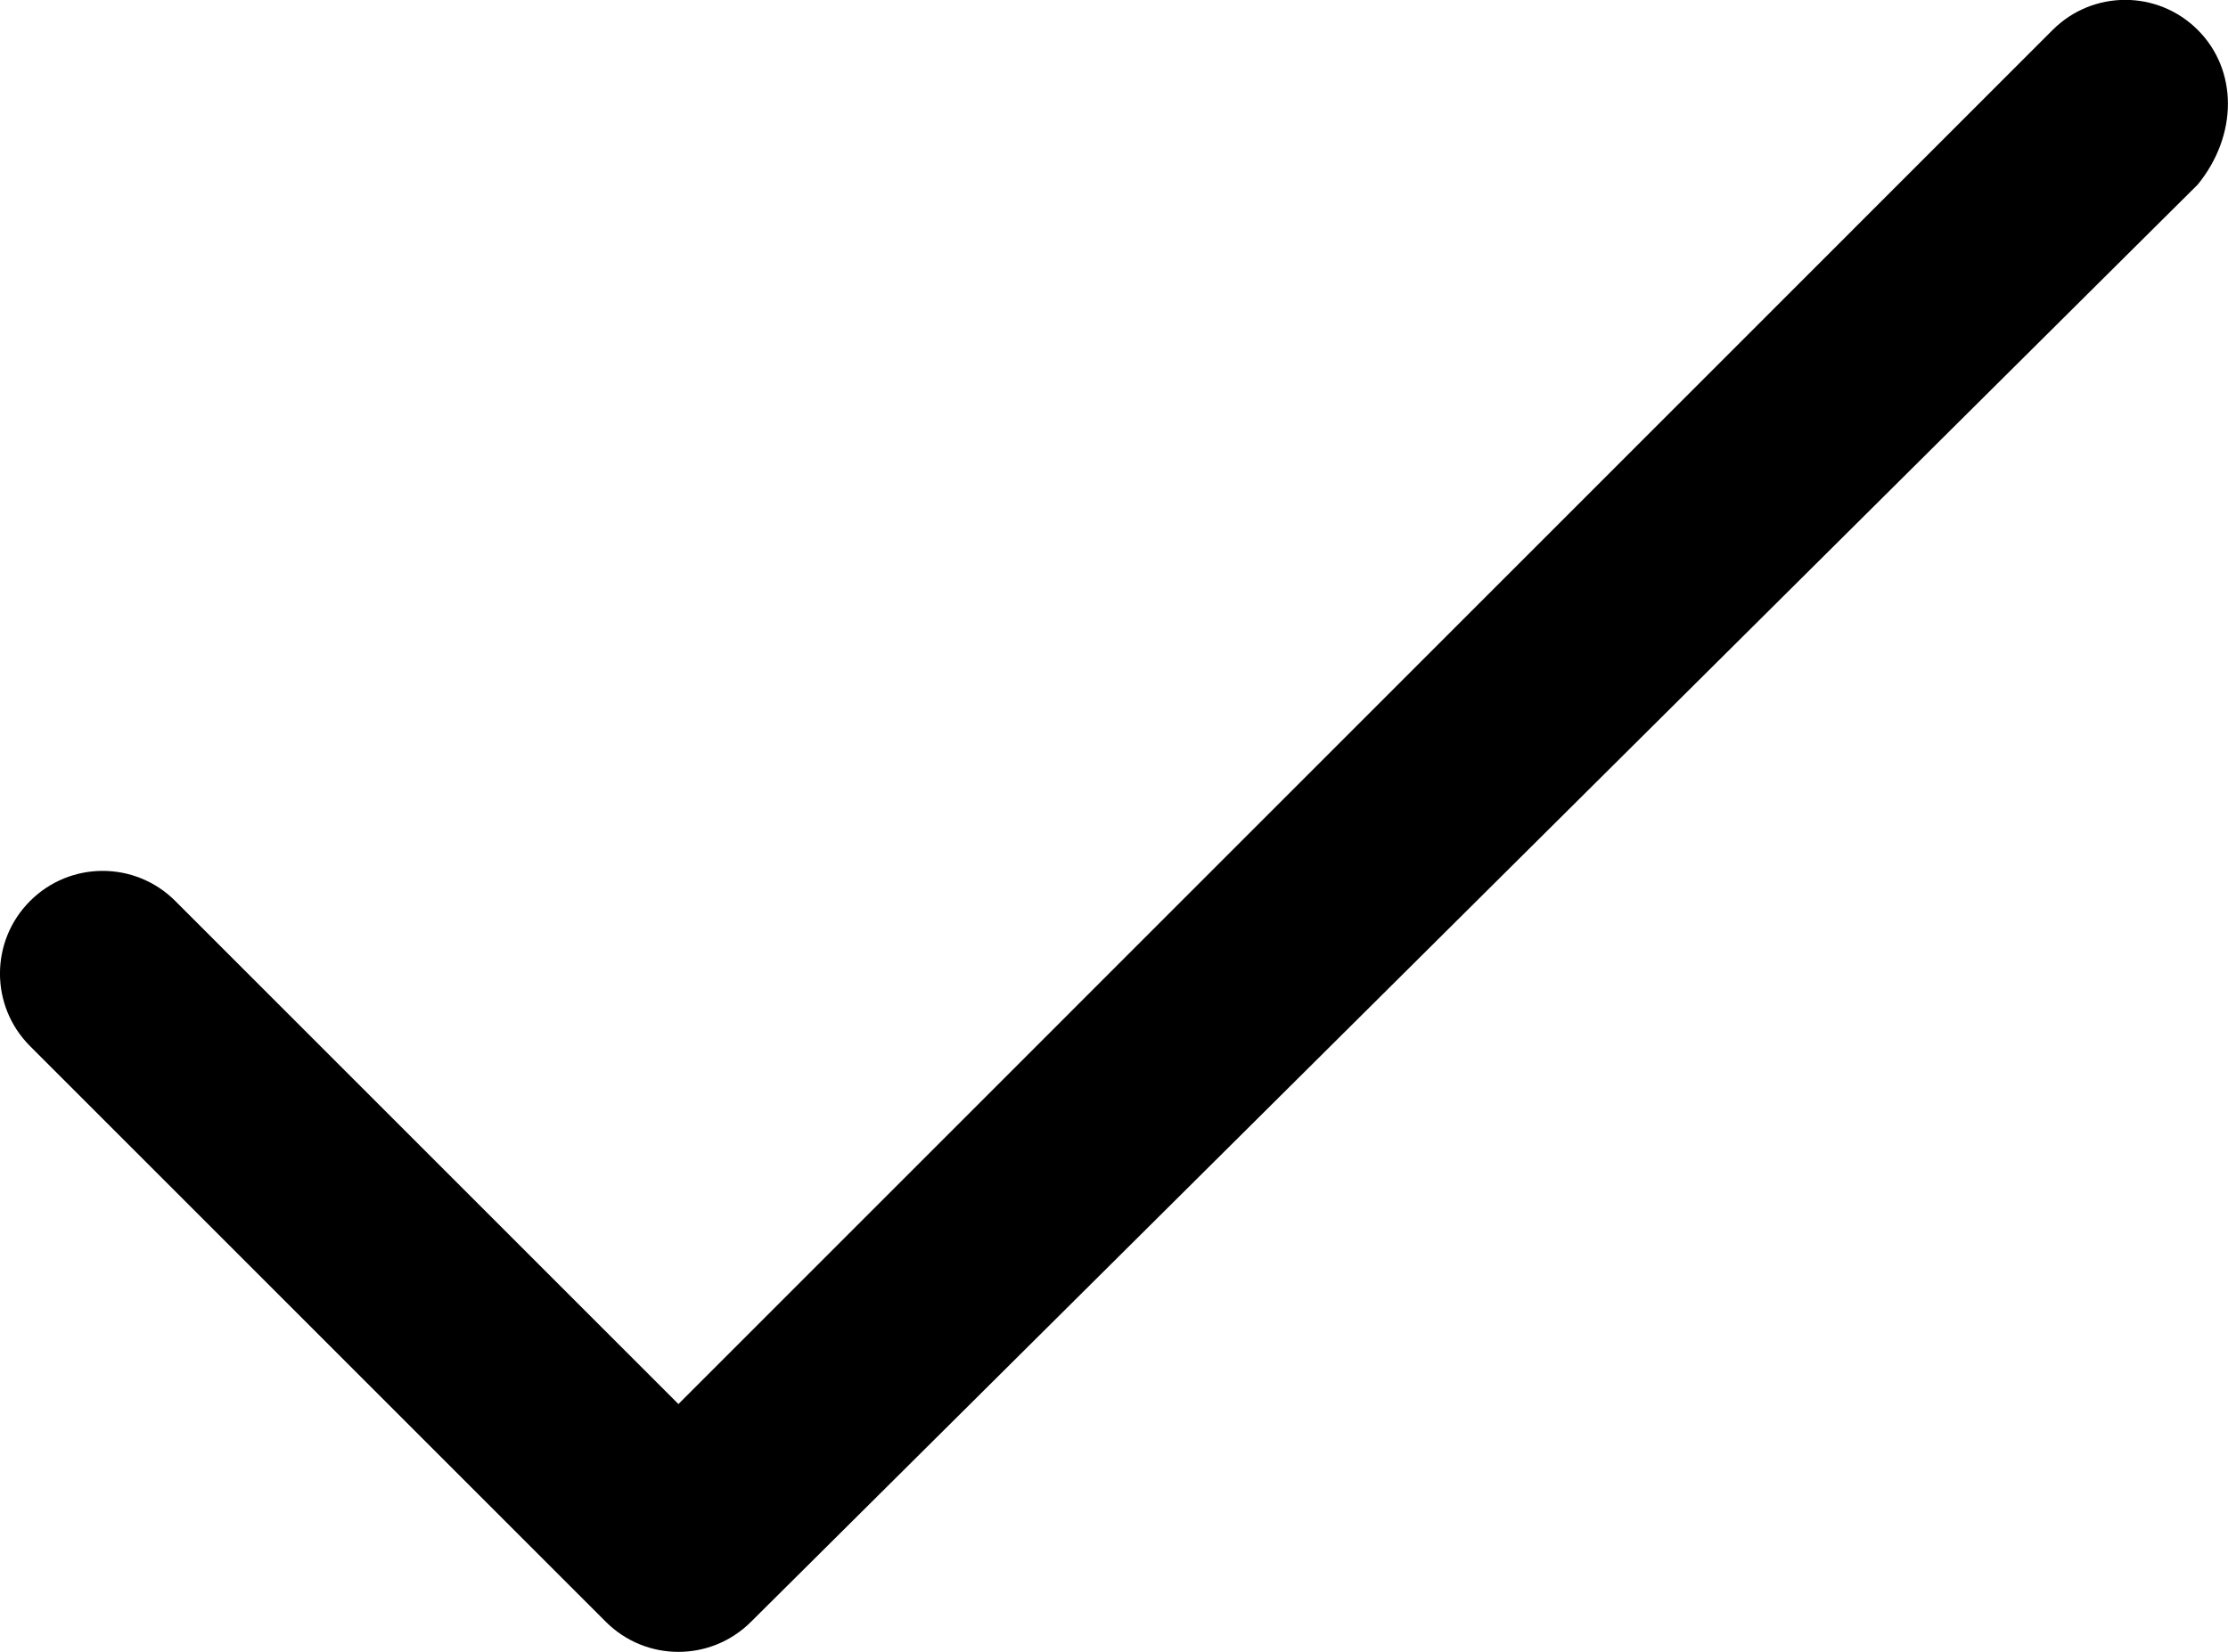
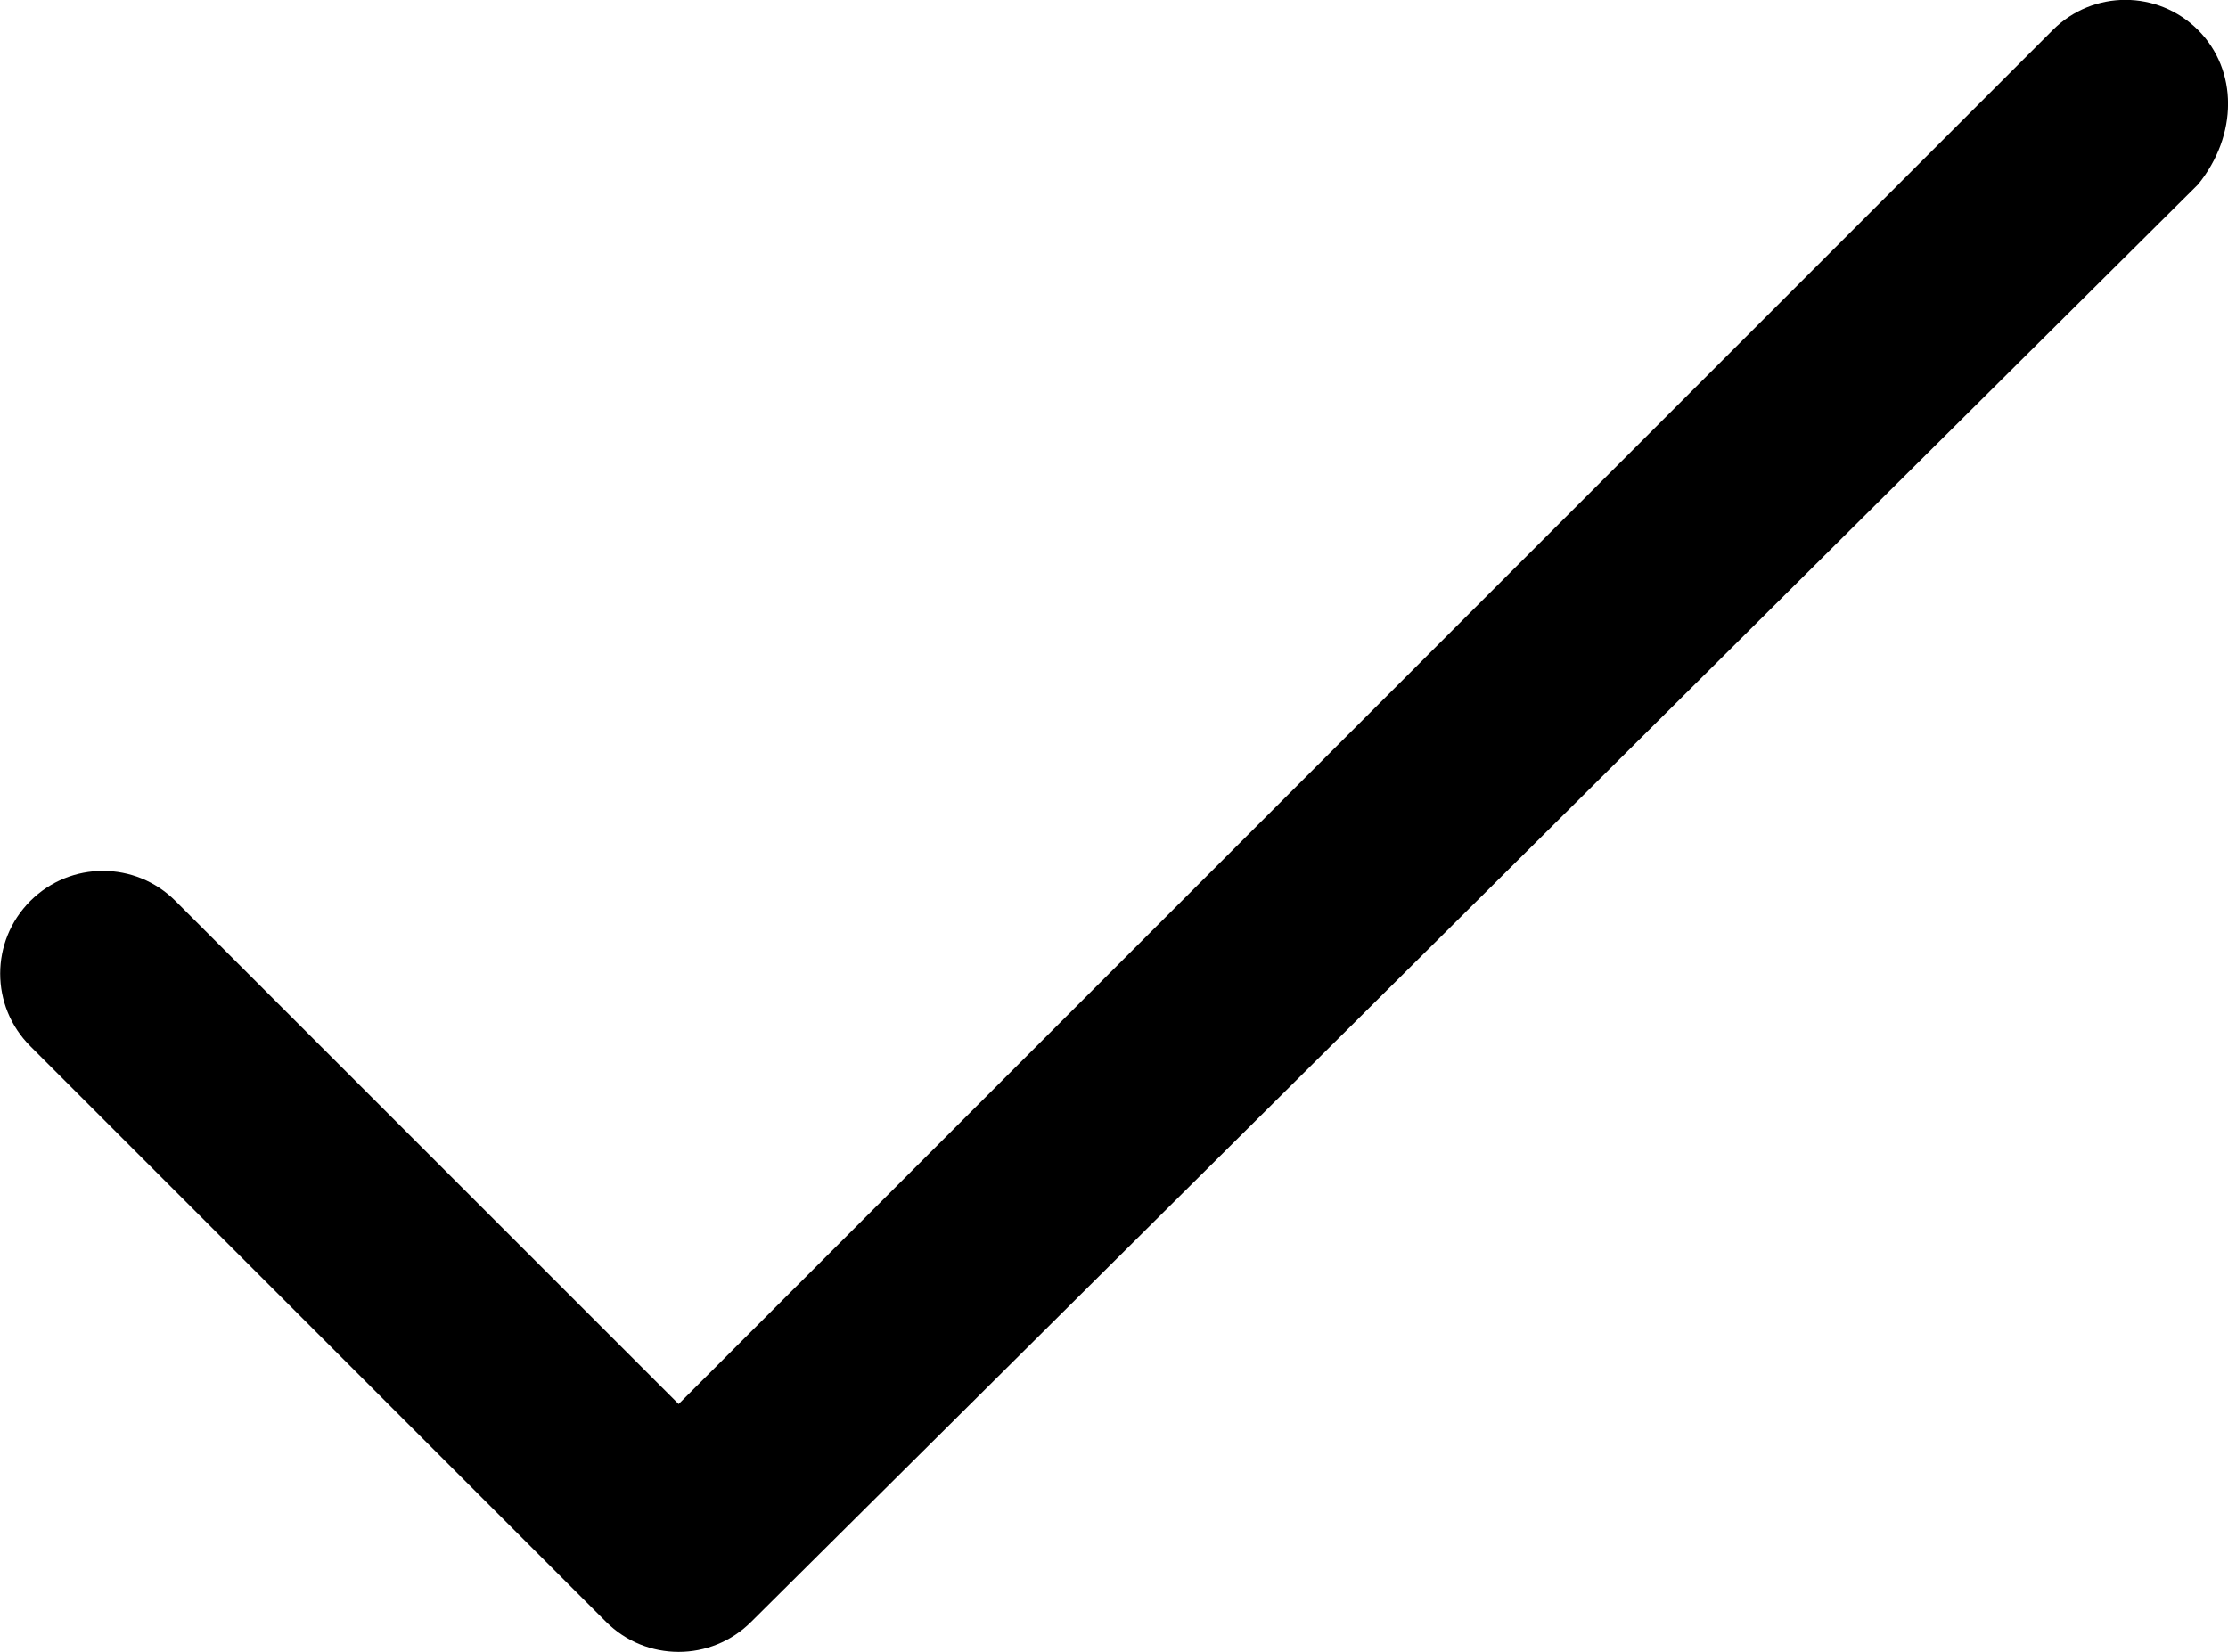
- <svg xmlns="http://www.w3.org/2000/svg" version="1.0" id="Layer_1" x="0px" y="0px" width="21.698px" height="16.09px" viewBox="-82.357 4.875 21.698 16.09" enable-background="new -82.357 4.875 21.698 16.09" xml:space="preserve">
-   <path d="M-60.953,5.167c-0.391-0.391-1.023-0.391-1.414,0L-75.75,18.551l-4.9-4.9c-0.391-0.391-1.023-0.391-1.414,0 s-0.391,1.023,0,1.414l5.607,5.607c0.195,0.195,0.451,0.293,0.707,0.293s0.512-0.098,0.707-0.293l14.09-14.0 C-60.562,6.191-60.562,5.558-60.953,5.167z" />
+ <svg xmlns="http://www.w3.org/2000/svg" version="1.1" id="Layer_1" x="0px" y="0px" width="21.698px" height="16.09px" viewBox="0 0 21.698 16.09" enable-background="new 0 0 21.698 16.09" xml:space="preserve">
+   <path d="M21.406,0.292c-0.392-0.391-1.023-0.391-1.414,0L6.609,13.676l-4.9-4.9c-0.391-0.391-1.022-0.391-1.414,0  c-0.391,0.392-0.391,1.023,0,1.414l5.607,5.607c0.194,0.195,0.451,0.293,0.707,0.293s0.512-0.098,0.707-0.293l14.09-14  C21.796,1.316,21.796,0.683,21.406,0.292z" />
</svg>
